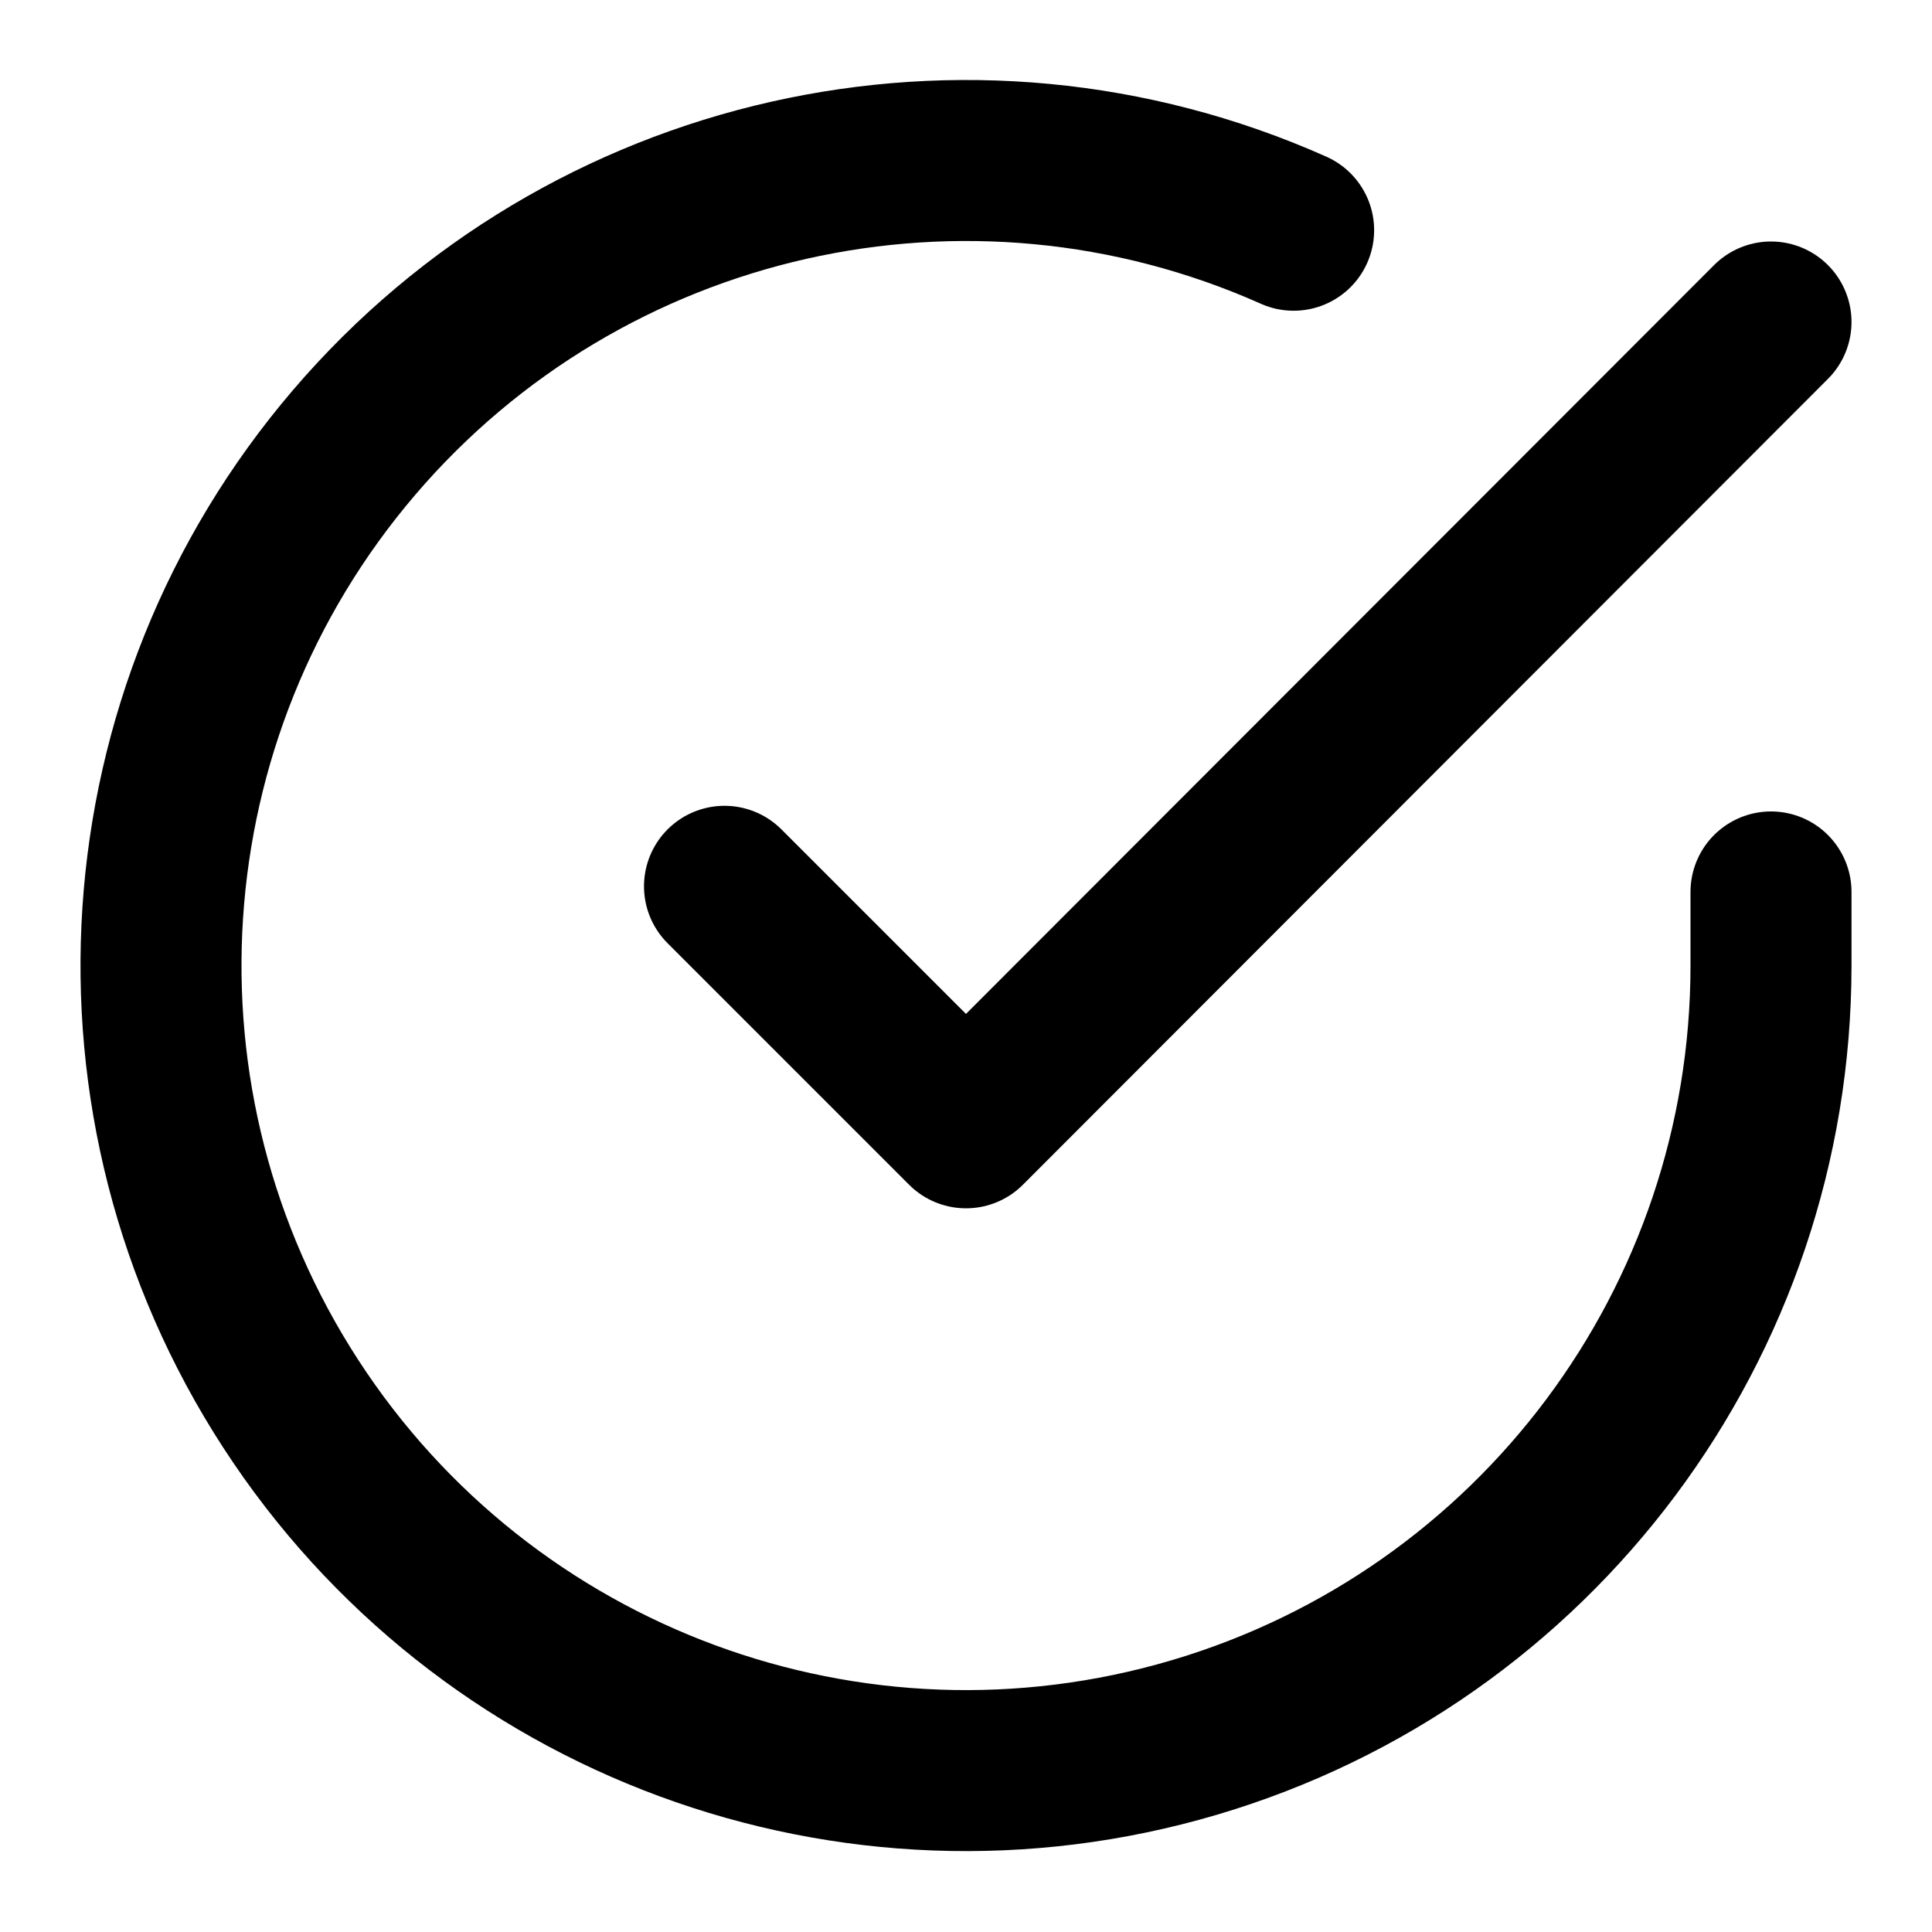
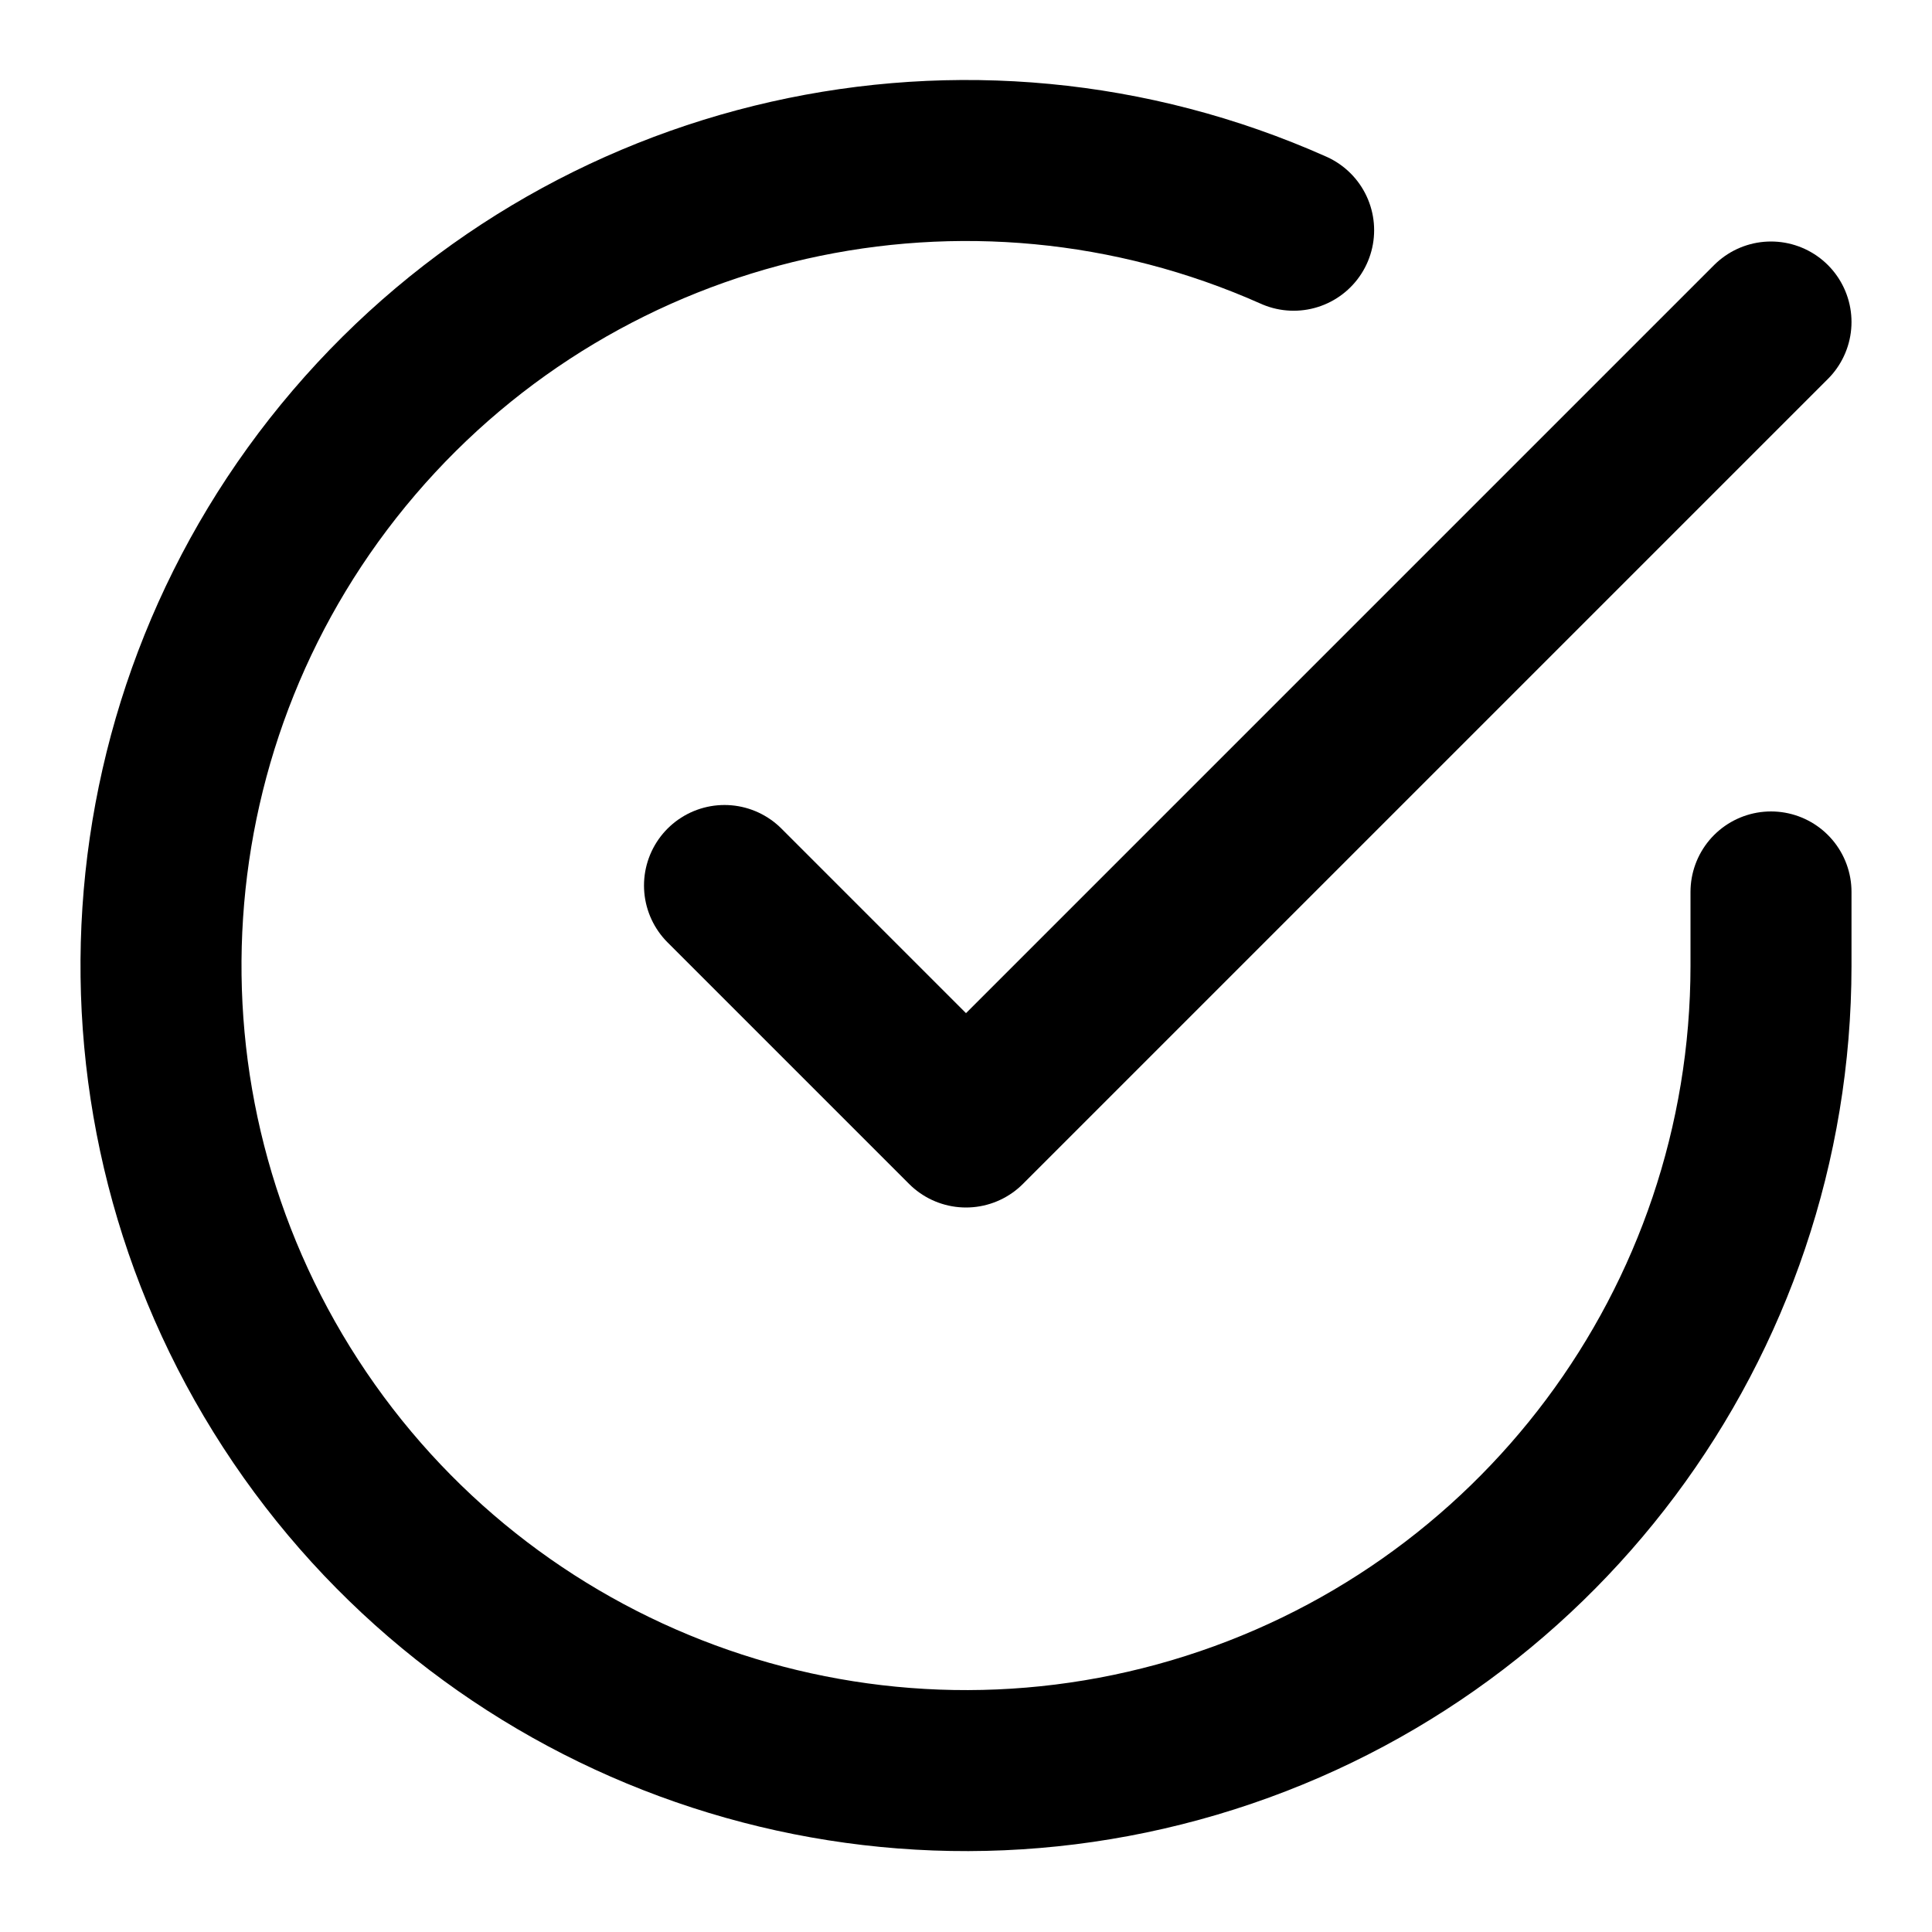
<svg xmlns="http://www.w3.org/2000/svg" viewBox="0 0 24 24" fill="none" stroke="currentColor" stroke-width="2" stroke-linecap="round" stroke-linejoin="round">
  <path d="M22 11.08V12a10 10 0 1 1-5.93-9.14" />
-   <polyline points="22 4 12 14.01 9 11.01" />
+   <path d="m9 11 3 3L22 4" />
</svg>
